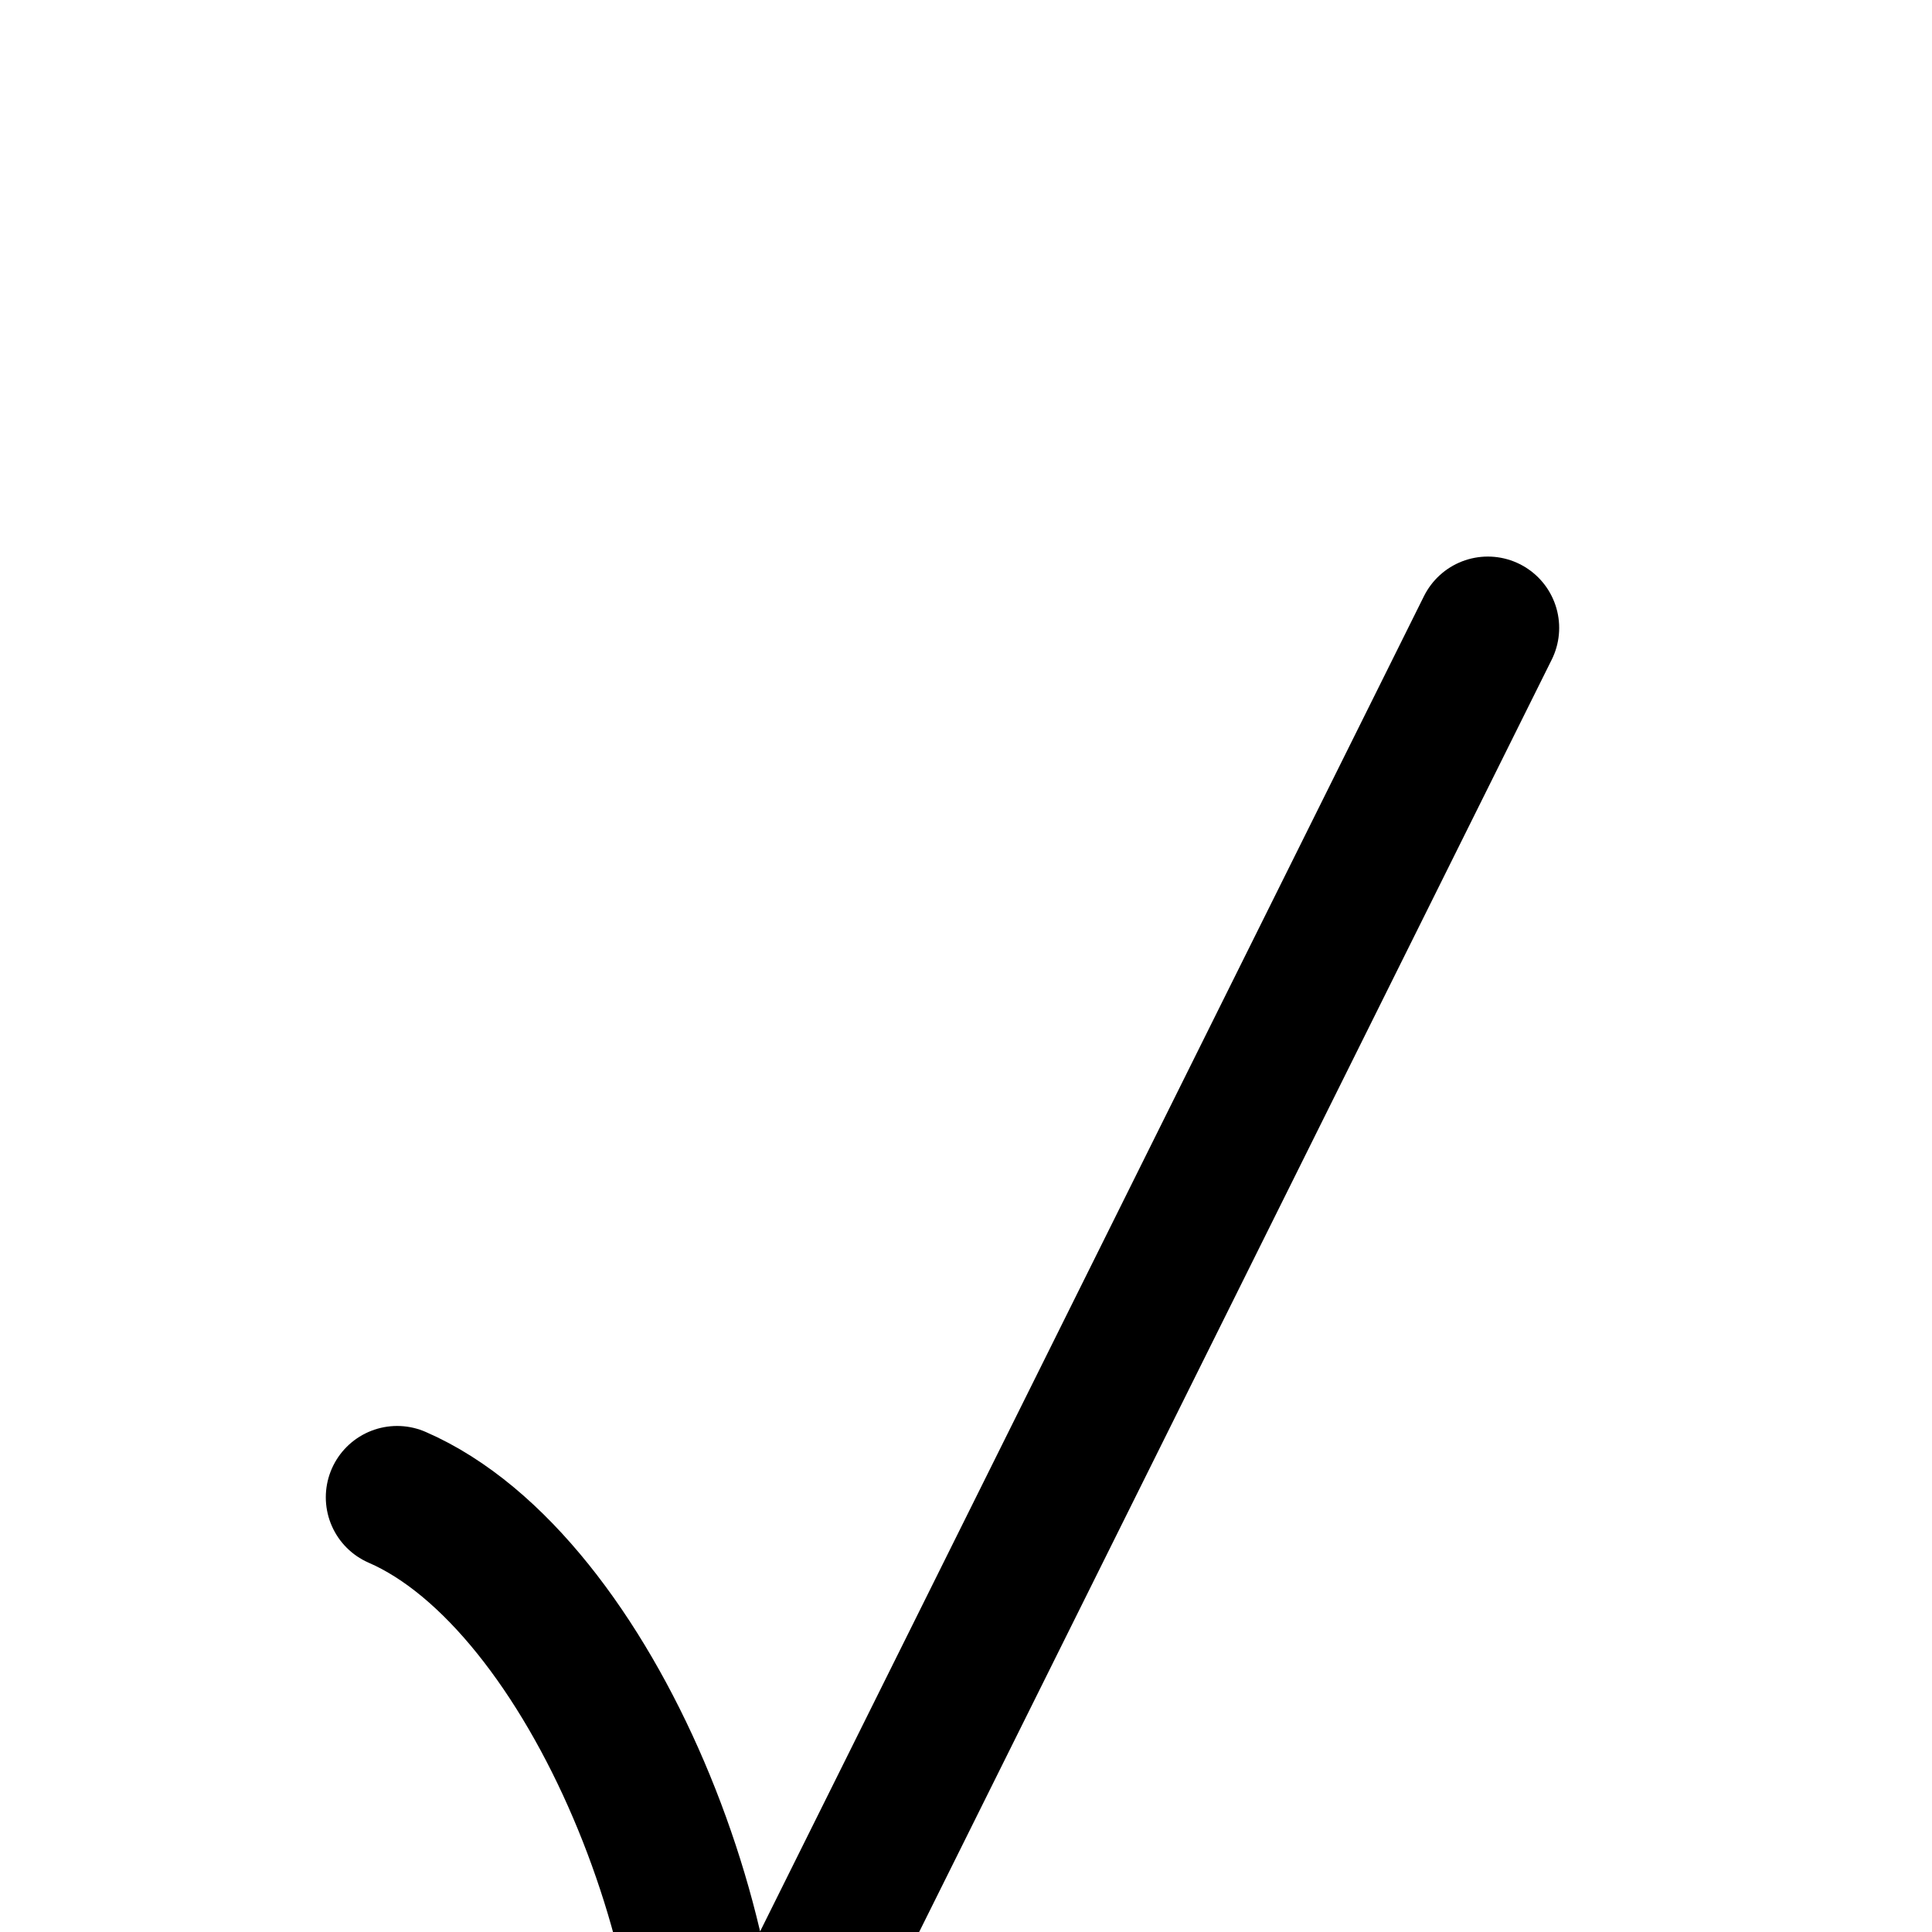
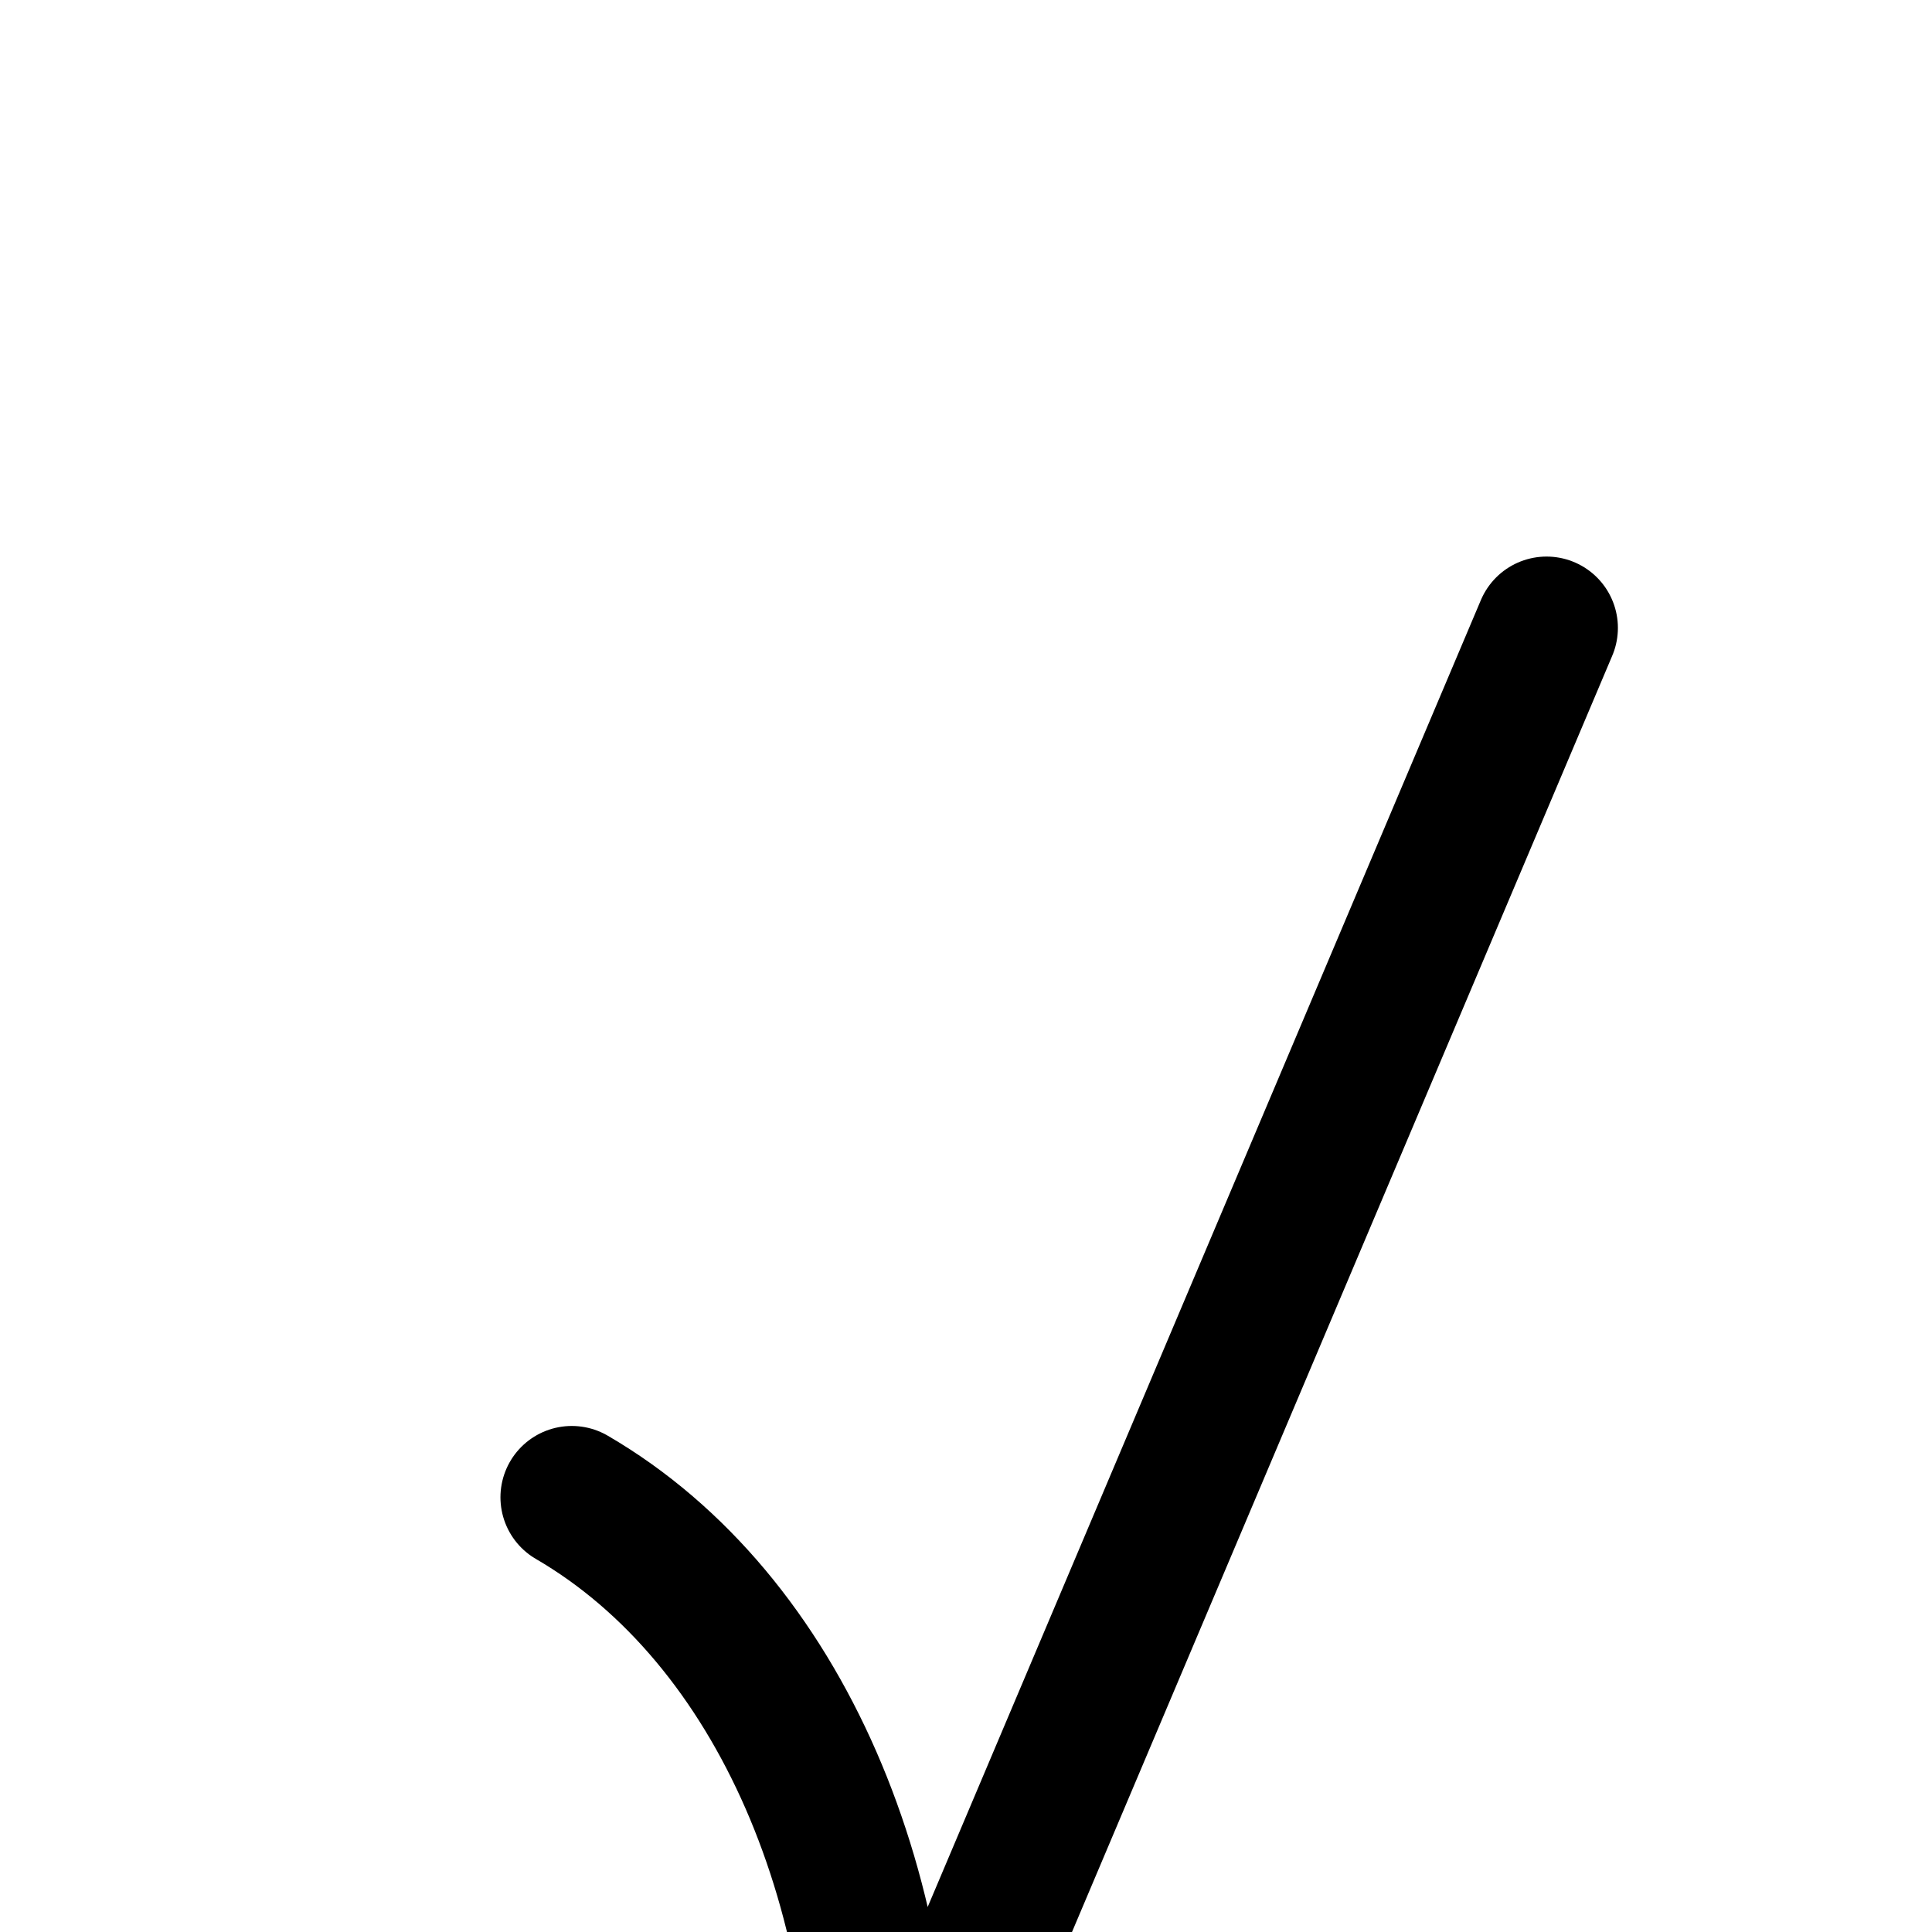
<svg xmlns="http://www.w3.org/2000/svg" version="1.1" viewBox="-10 0 1000 1000" id="svg2" width="1000" height="1000">
  <defs id="defs10" />
  <g id="g4720" transform="matrix(1.0663,0,0,-1.0663,68.33568,1499.684)" style="opacity:0.451" />
  <g transform="matrix(1,0,0,-1,0,1418)" id="g4" />
  <g id="g4720-4" transform="matrix(1.0663,0,0,-1.0663,136.9952,1604.197)" style="opacity:0.451" />
  <g transform="matrix(1,0,0,-1,68.65956,1522.513)" id="g4-5" />
-   <path style="fill:none;fill-rule:evenodd;stroke:#000000;stroke-width:73.846;stroke-linecap:round;stroke-linejoin:round;stroke-miterlimit:4;stroke-dasharray:none;stroke-opacity:1" d="M 760.103,325 356.257,1137.307 C 374.315,1014.107 296.653,818.94 195.56,775" id="path4732" />
+   <path style="fill:none;fill-rule:evenodd;stroke:#000000;stroke-width:73.846;stroke-linecap:round;stroke-linejoin:round;stroke-miterlimit:4;stroke-dasharray:none;stroke-opacity:1" d="m 285.956,775 c 108.143,62.923 168.411,206.635 160.697,362.308 L 790.498,325" id="path4732" />
</svg>
